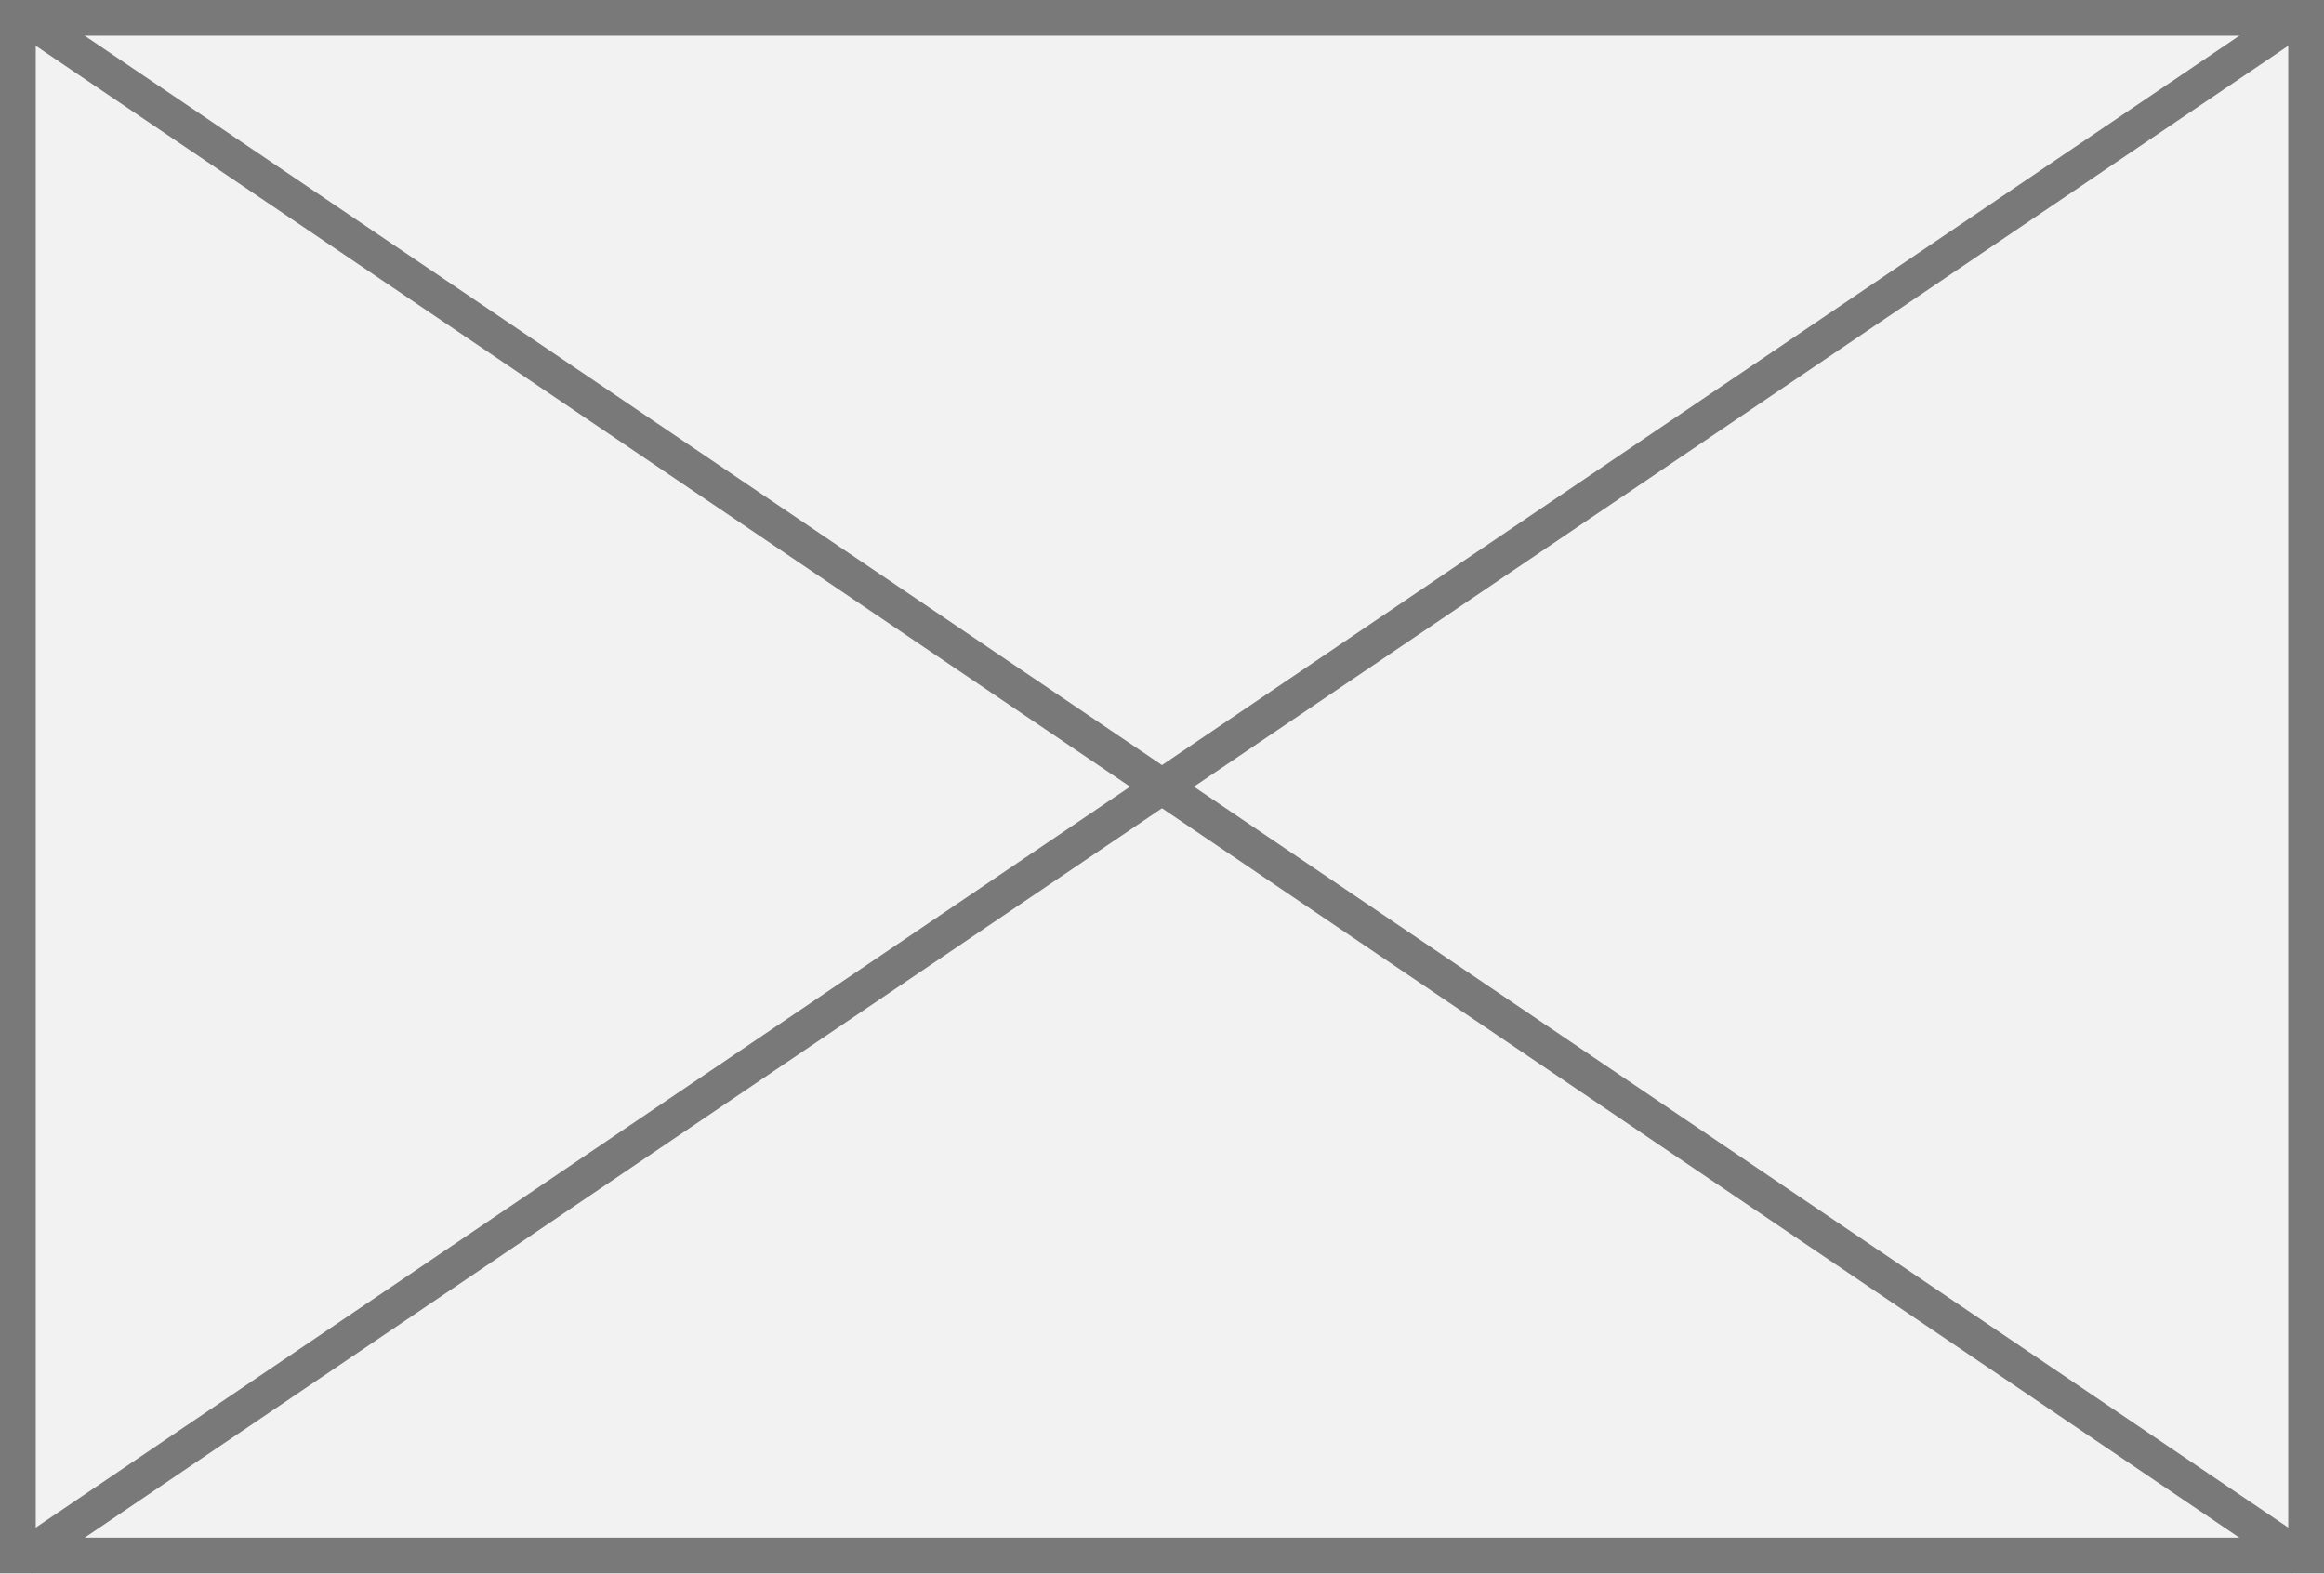
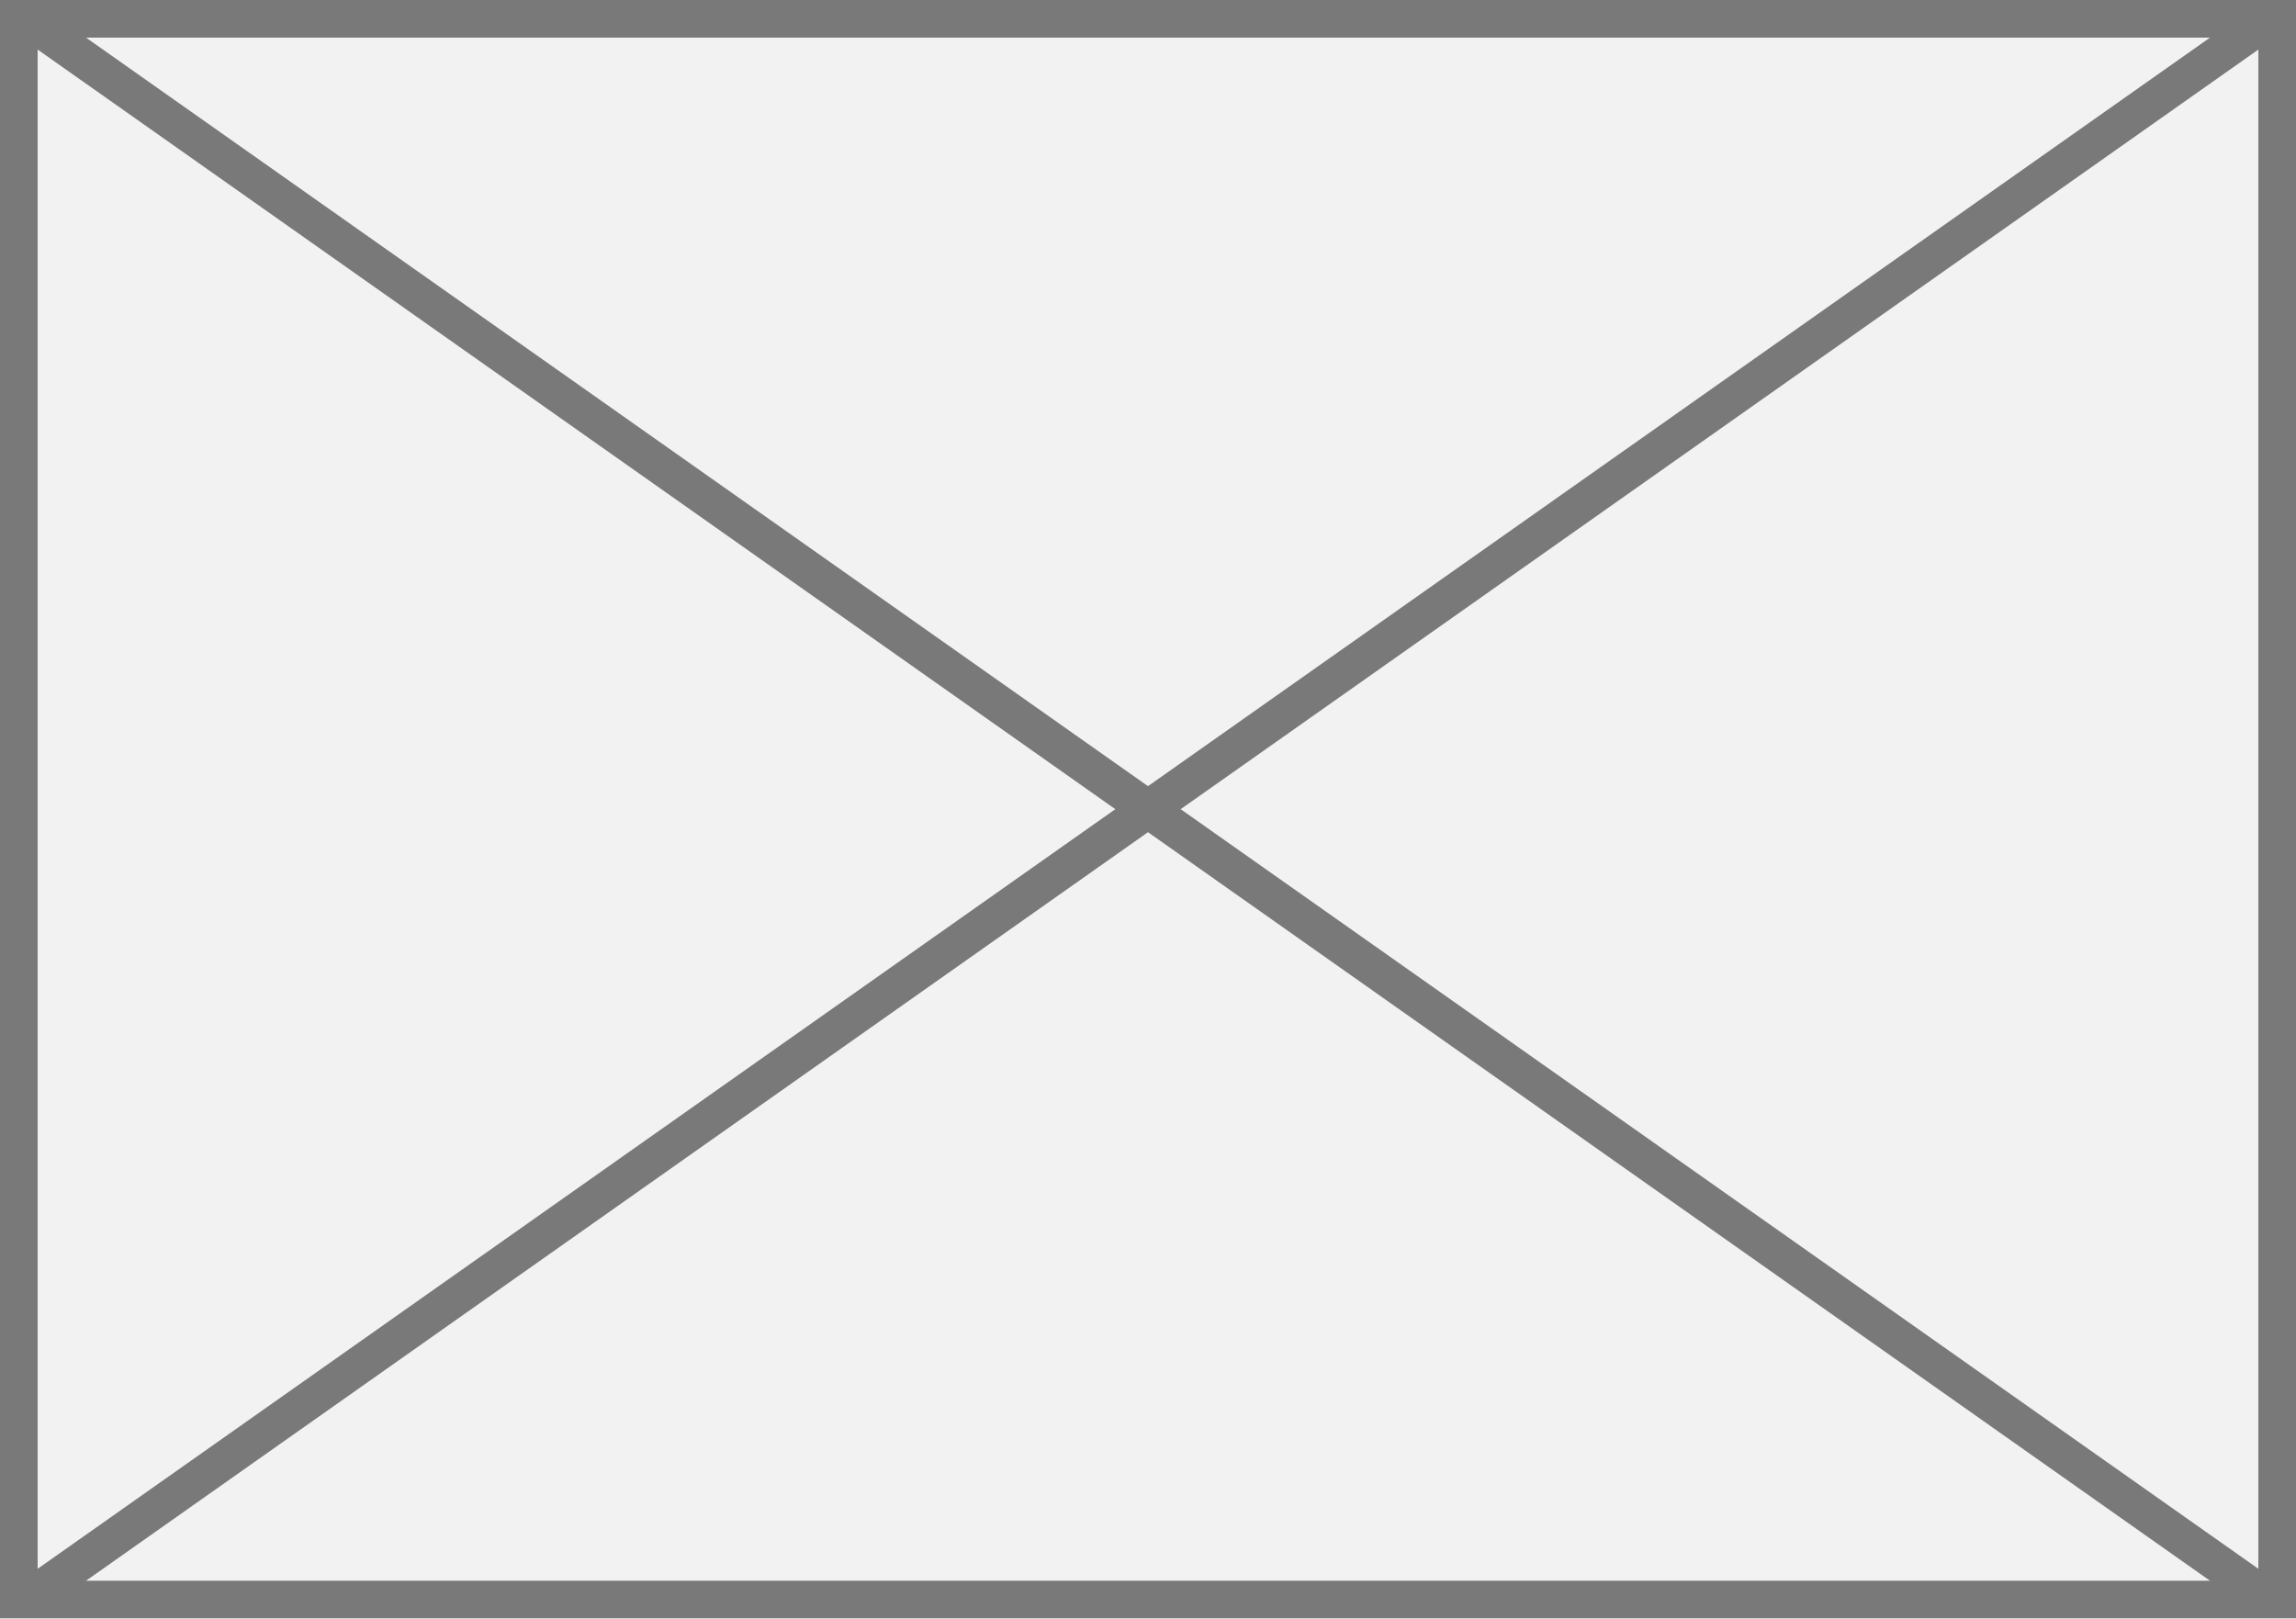
- <svg xmlns="http://www.w3.org/2000/svg" version="1.1" width="65px" height="44px">
-   <g transform="matrix(1 0 0 1 -679 -248 )">
-     <path d="M 679.5 248.5  L 743.5 248.5  L 743.5 291.5  L 679.5 291.5  L 679.5 248.5  Z " fill-rule="nonzero" fill="#f2f2f2" stroke="none" />
-     <path d="M 679.5 248.5  L 743.5 248.5  L 743.5 291.5  L 679.5 291.5  L 679.5 248.5  Z " stroke-width="1" stroke="#797979" fill="none" />
-     <path d="M 679.612 248.414  L 743.388 291.586  M 743.388 248.414  L 679.612 291.586  " stroke-width="1" stroke="#797979" fill="none" />
+ <svg xmlns="http://www.w3.org/2000/svg" version="1.1" width="61px" height="43px">
+   <g transform="matrix(1 0 0 1 -603 -249 )">
+     <path d="M 603.5 249.5  L 663.5 249.5  L 663.5 291.5  L 603.5 291.5  L 603.5 249.5  Z " fill-rule="nonzero" fill="#f2f2f2" stroke="none" />
+     <path d="M 603.5 249.5  L 663.5 249.5  L 663.5 291.5  L 603.5 291.5  L 603.5 249.5  Z " stroke-width="1" stroke="#797979" fill="none" />
+     <path d="M 603.58 249.409  L 663.42 291.591  M 663.42 249.409  L 603.58 291.591  " stroke-width="1" stroke="#797979" fill="none" />
  </g>
</svg>
